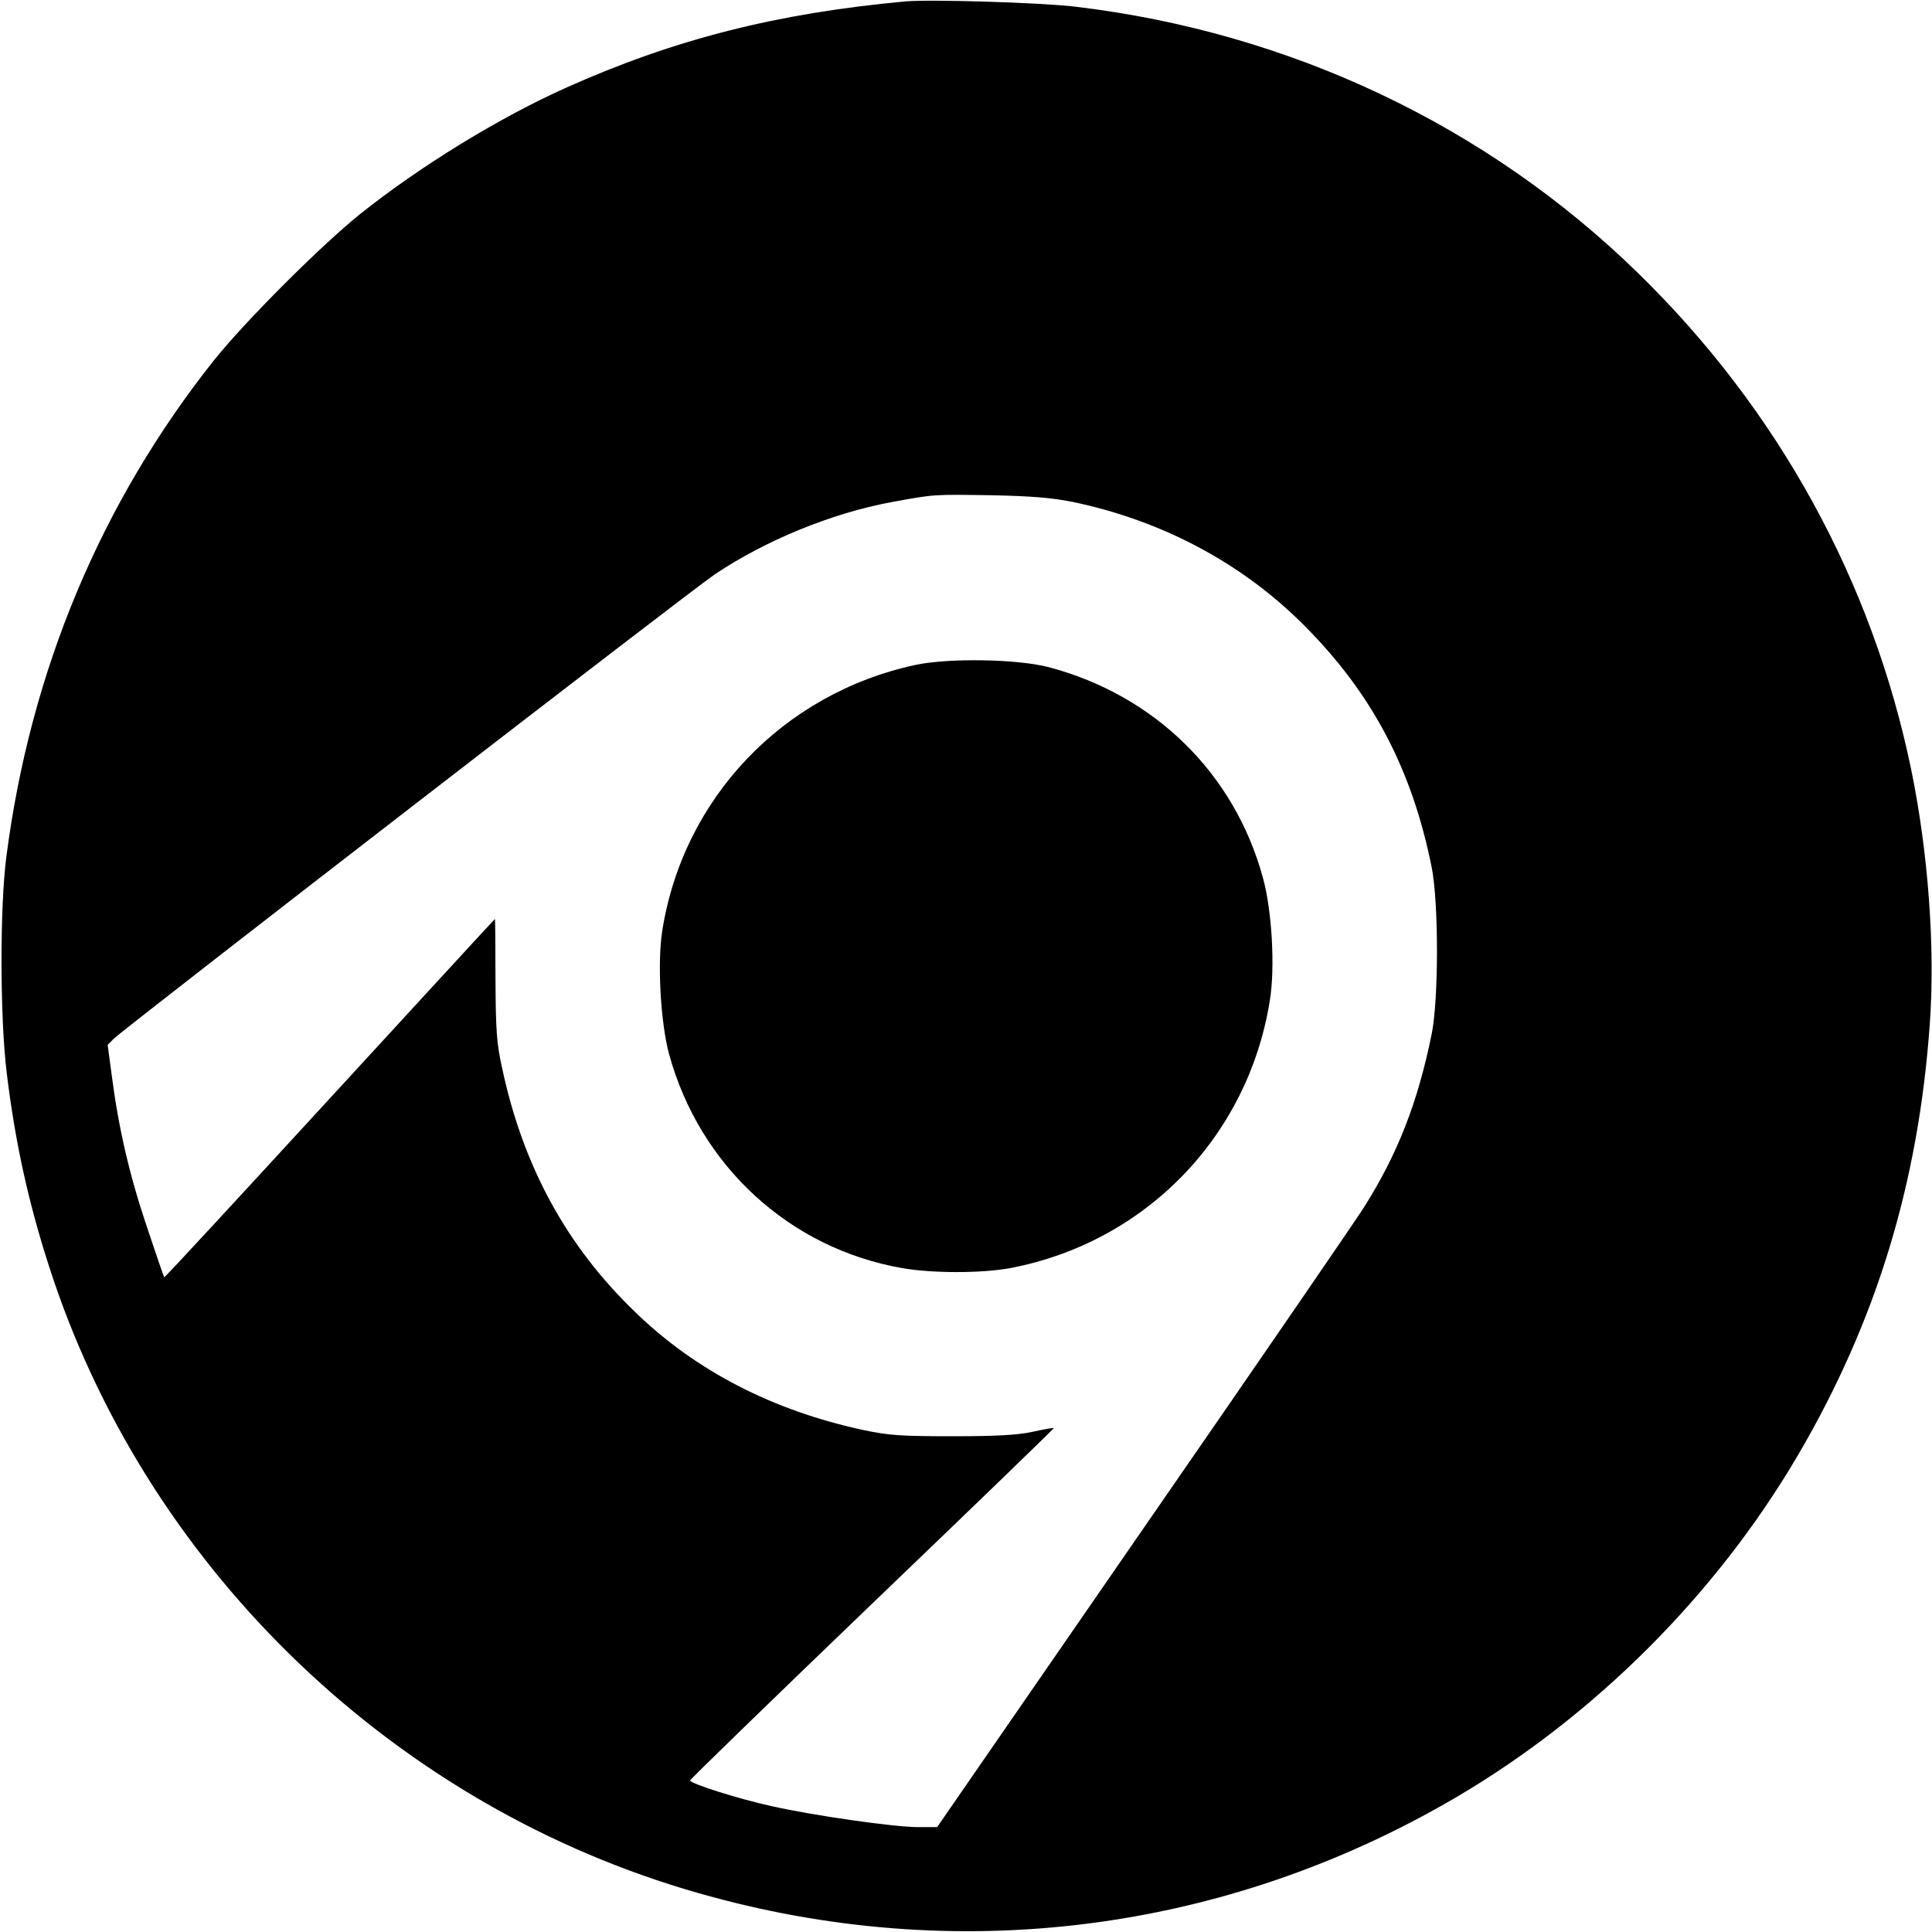
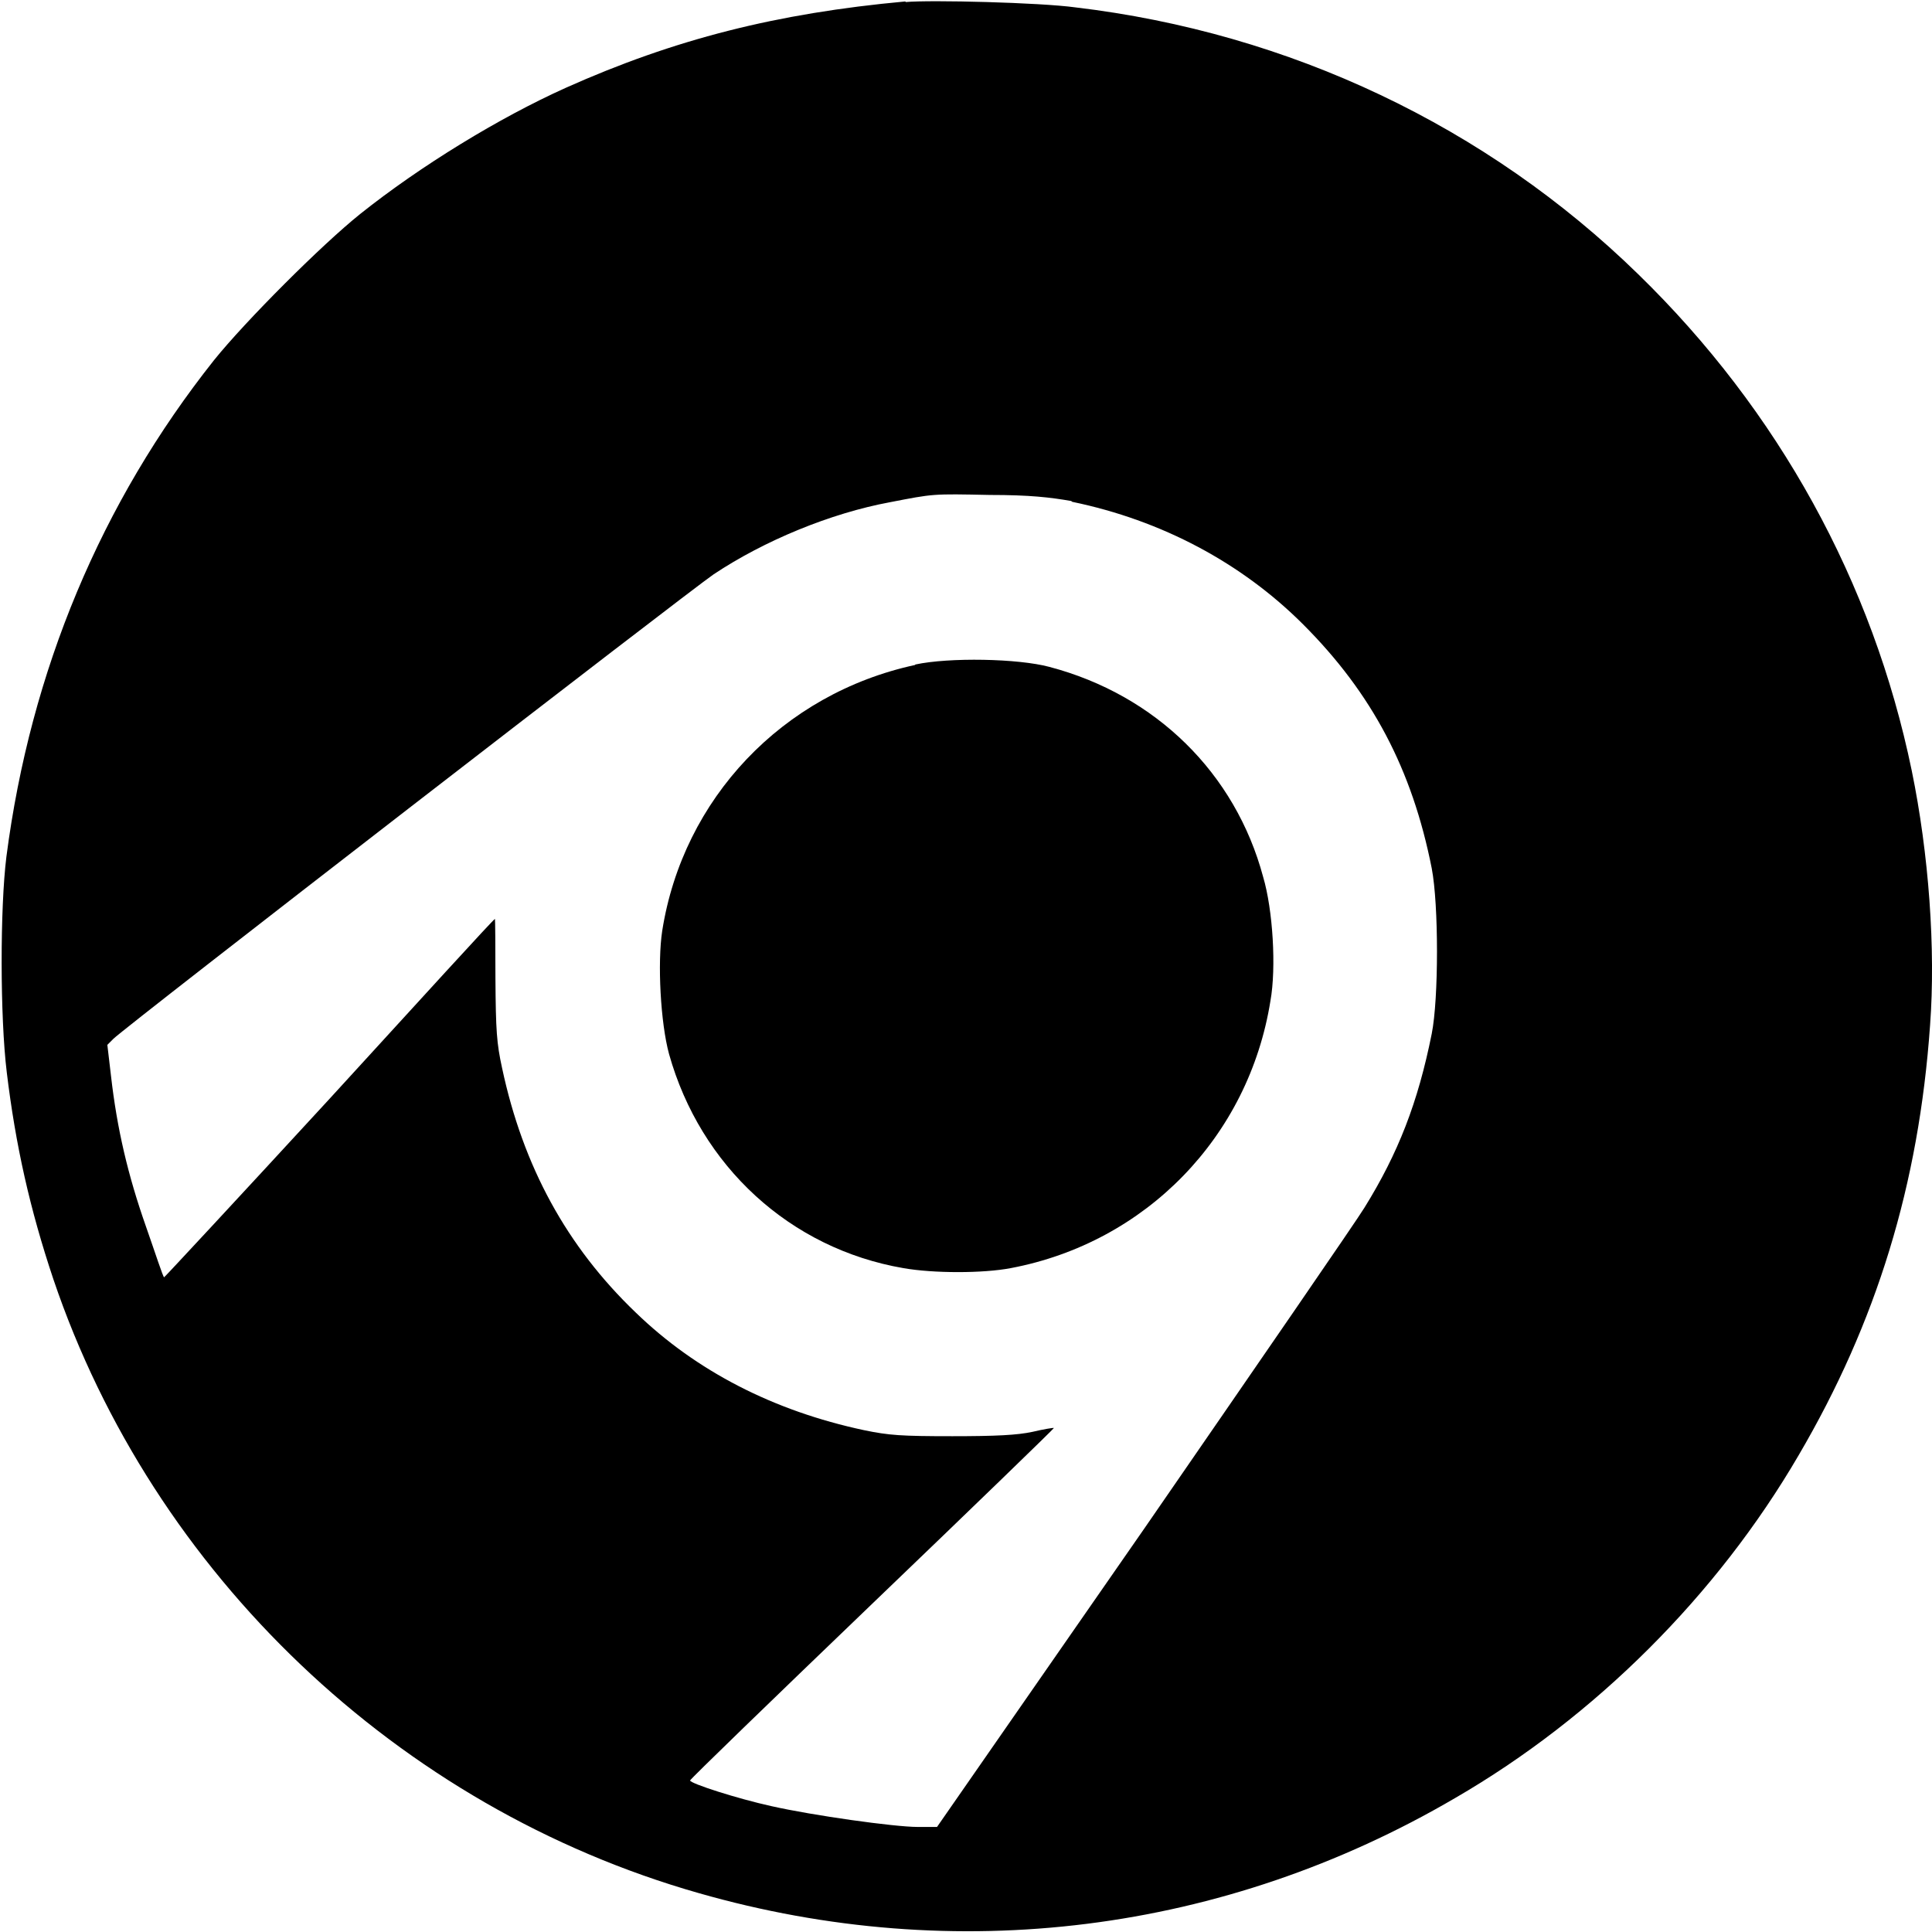
- <svg xmlns="http://www.w3.org/2000/svg" version="1.0" width="16pt" height="16pt" viewBox="0 0 16 16" preserveAspectRatio="xMidYMid meet">
-   <g transform="translate(0,16) scale(0.002286,-0.002286)" fill="#000000" stroke="none">
-     <path d="M3280 6994 c-467 -43 -837 -137 -1230 -313 -241 -108 -527 -283 -745 -457 -141 -113 -416 -388 -529 -529 -410 -516 -666 -1126 -753 -1800 -24 -186 -23 -580 1 -780 32 -265 84 -497 169 -750 361 -1069 1248 -1914 2337 -2224 932 -267 1905 -144 2740 344 506 296 949 739 1245 1245 282 482 435 982 476 1558 20 274 -5 620 -67 922 -141 684 -483 1306 -991 1801 -547 534 -1262 872 -2038 964 -127 15 -525 27 -615 19z m605 -1813 c323 -67 613 -221 836 -444 249 -248 395 -525 466 -882 25 -128 25 -473 0 -600 -50 -247 -122 -433 -244 -627 -26 -42 -385 -565 -798 -1162 l-750 -1086 -70 0 c-85 0 -380 42 -530 76 -123 27 -295 82 -295 93 0 4 297 292 660 641 363 348 659 634 658 636 -2 1 -37 -5 -78 -14 -55 -12 -132 -16 -290 -16 -186 0 -229 3 -320 22 -328 70 -608 214 -827 426 -250 240 -408 529 -484 886 -20 90 -23 136 -24 323 0 119 -1 217 -2 217 -1 0 -270 -293 -599 -651 -328 -357 -597 -649 -599 -647 -2 2 -30 84 -63 183 -63 187 -102 355 -127 547 l-15 112 22 22 c50 47 2089 1623 2177 1682 183 123 424 222 640 262 158 29 151 28 361 25 147 -3 219 -9 295 -24z" />
-     <path d="M3315 4590 c-480 -104 -841 -484 -916 -964 -18 -115 -6 -332 25 -446 111 -405 437 -704 845 -775 109 -19 287 -19 390 0 490 93 862 476 941 968 20 119 8 329 -25 447 -103 377 -391 660 -775 762 -114 30 -365 34 -485 8z" />
-   </g>
+ <svg xmlns="http://www.w3.org/2000/svg" width="21.333" height="21.333" version="1" viewBox="0 0 16 16">
+   <path d="M7.498.012C6.43.11 5.585.325 4.686.727c-.55.247-1.204.647-1.703 1.045-.322.258-.95.887-1.21 1.21C.838 4.16.253 5.554.053 7.095 0 7.52 0 8.422.056 8.88c.073.605.192 1.135.386 1.714.827 2.443 2.855 4.375 5.345 5.084 2.13.61 4.354.33 6.263-.787 1.157-.67 2.17-1.68 2.846-2.84.645-1.1.995-2.24 1.088-3.56.047-.63-.01-1.42-.152-2.11-.322-1.56-1.104-2.98-2.265-4.11-1.252-1.223-2.887-2-4.662-2.21-.29-.04-1.2-.063-1.405-.044zM8.88 4.156c.74.153 1.402.505 1.912 1.015.57.57.903 1.2 1.065 2.02.058.3.058 1.08 0 1.37-.114.57-.278.99-.557 1.44-.06.1-.88 1.29-1.825 2.66L7.76 15.13H7.6c-.193 0-.868-.095-1.21-.172-.282-.062-.675-.188-.675-.213 0-.01.68-.668 1.51-1.465.83-.796 1.505-1.45 1.503-1.454-.005-.003-.085.01-.178.032-.126.027-.302.036-.663.036-.425 0-.524-.007-.732-.05-.75-.16-1.39-.49-1.89-.974-.572-.548-.933-1.21-1.107-2.025-.045-.206-.052-.31-.055-.74 0-.27-.002-.495-.004-.495-.01 0-.62.67-1.37 1.49-.75.815-1.37 1.482-1.37 1.478-.01-.005-.07-.192-.15-.42-.15-.426-.24-.81-.29-1.25l-.03-.255.05-.05c.11-.108 4.77-3.71 4.97-3.846.42-.28.97-.507 1.462-.598.362-.07.346-.07.826-.06.336 0 .5.02.674.05z" />
+   <path d="M7.578 5.507C6.48 5.745 5.656 6.614 5.484 7.71c-.04.264-.014.76.057 1.02.26.926 1 1.61 1.94 1.772.25.044.66.044.89 0 1.12-.212 1.97-1.088 2.15-2.212.05-.277.02-.757-.06-1.027-.23-.86-.89-1.508-1.77-1.74-.26-.07-.83-.08-1.11-.02z" />
</svg>
